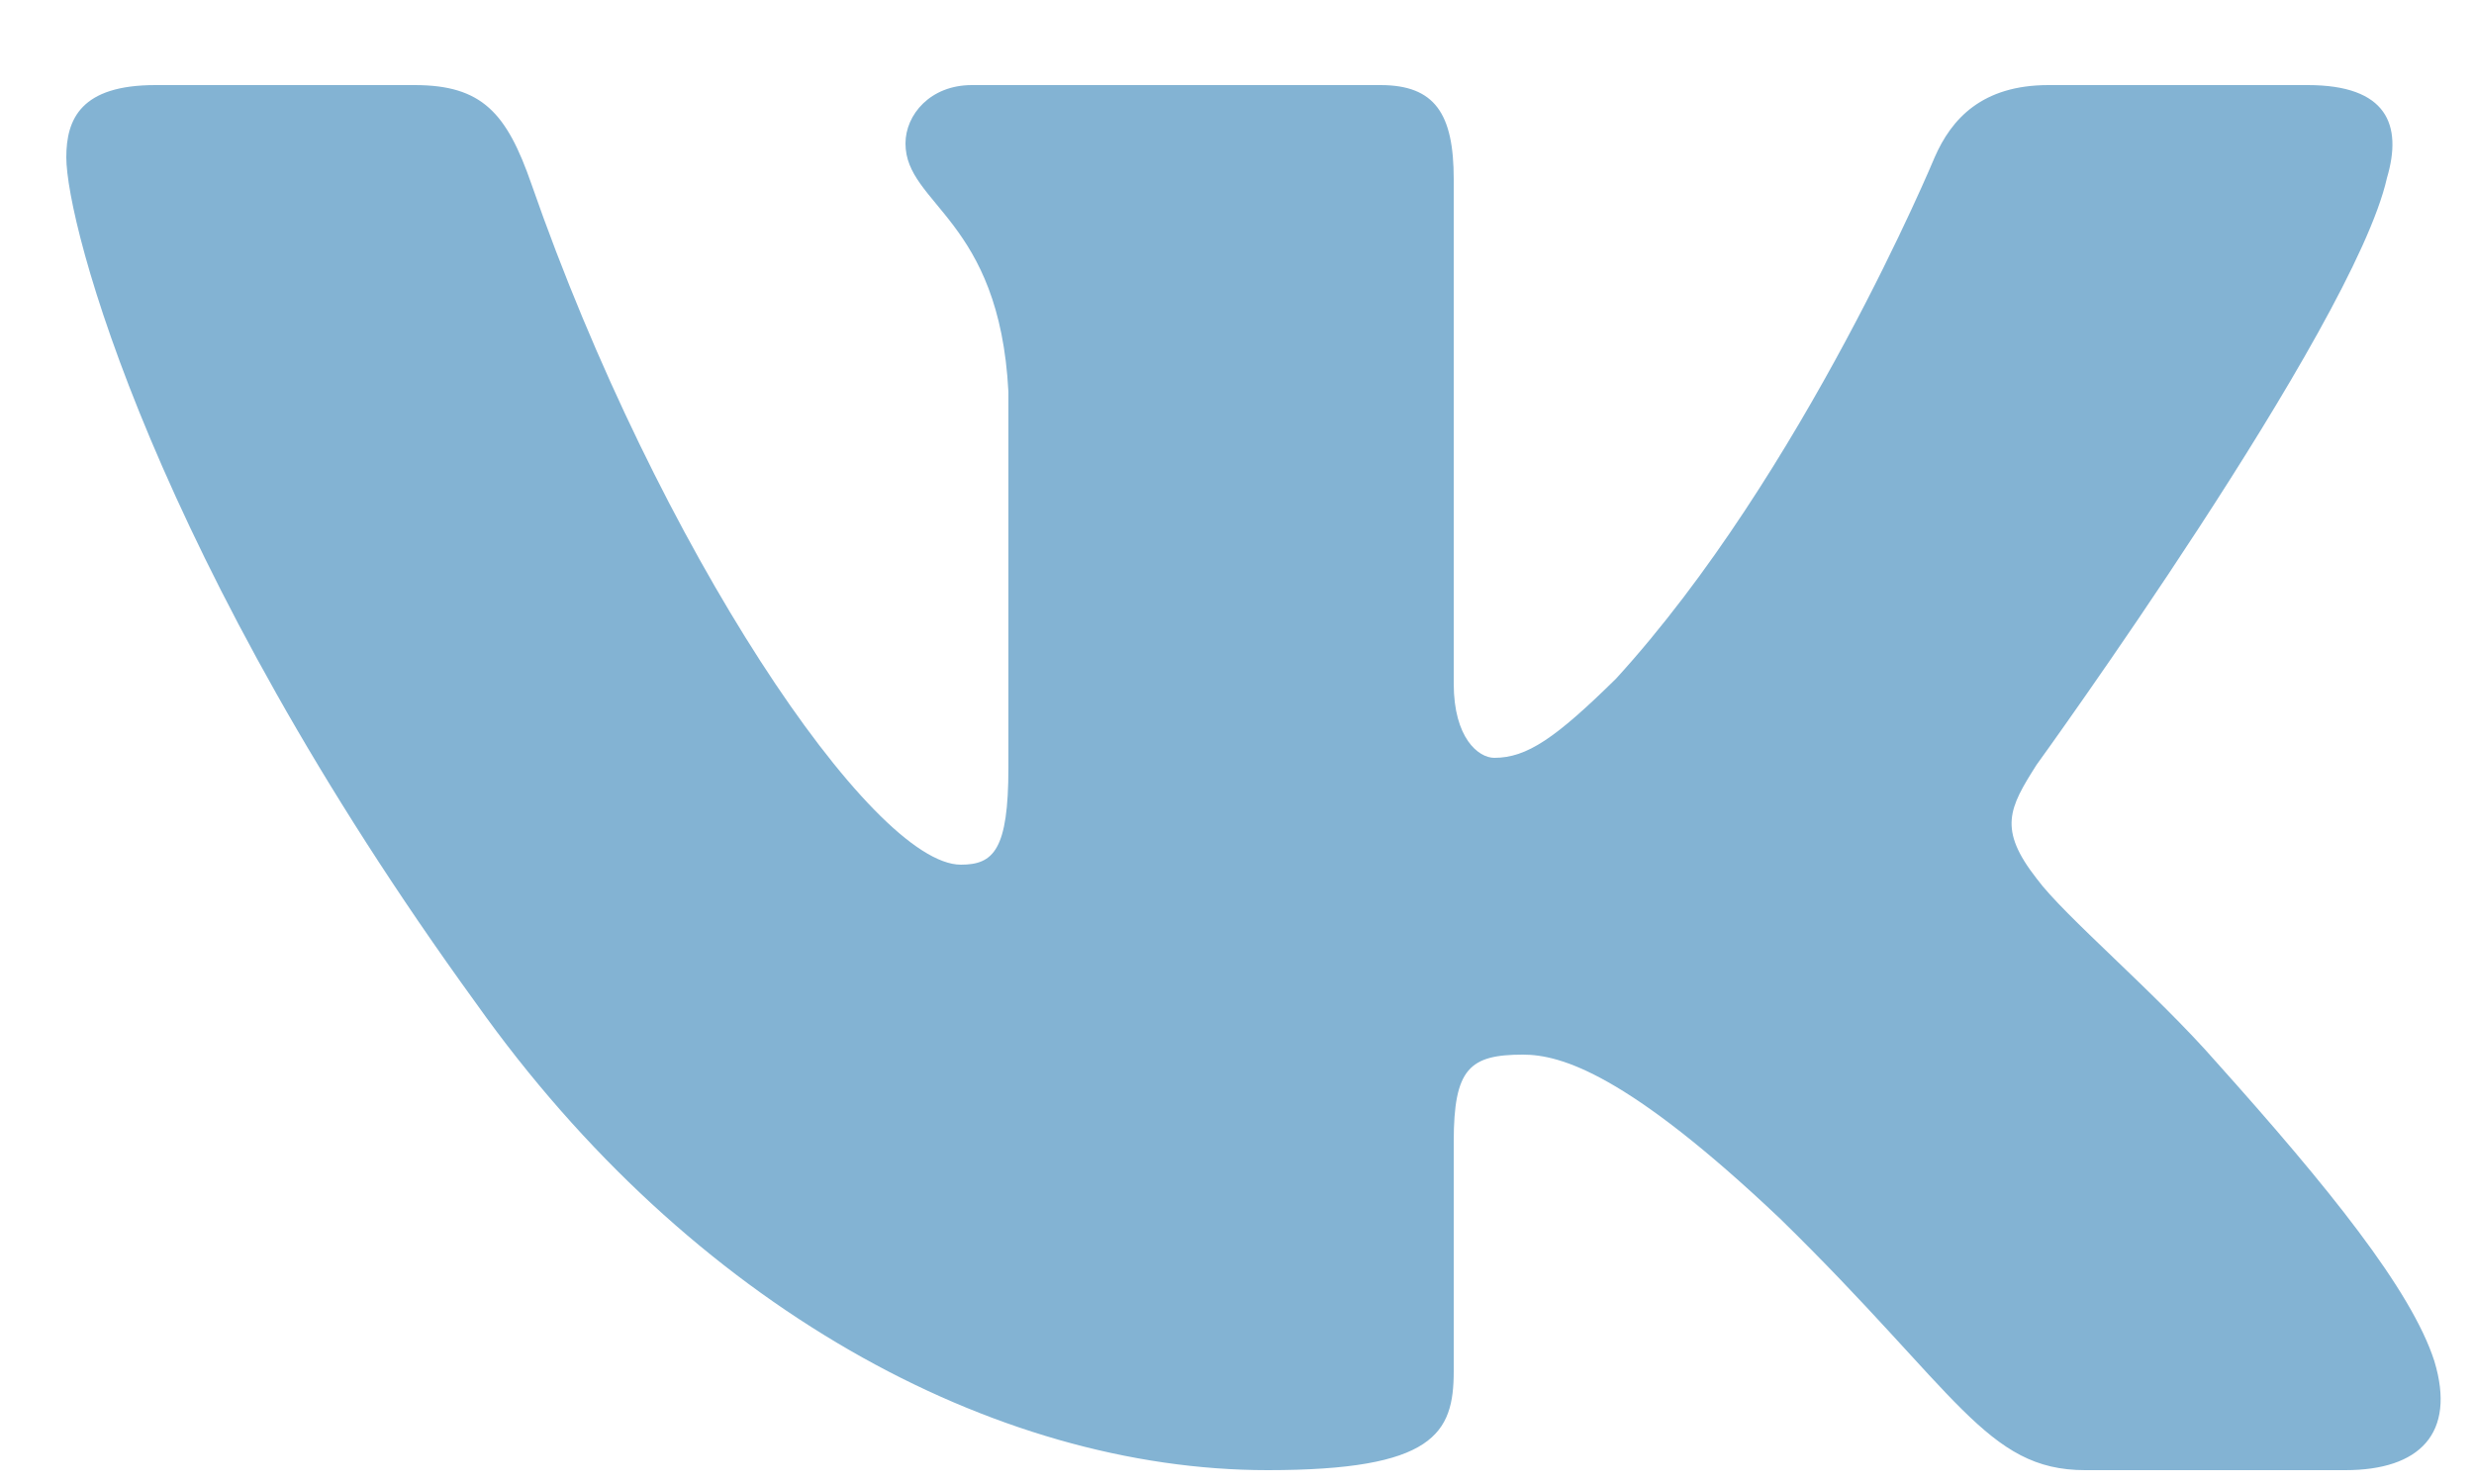
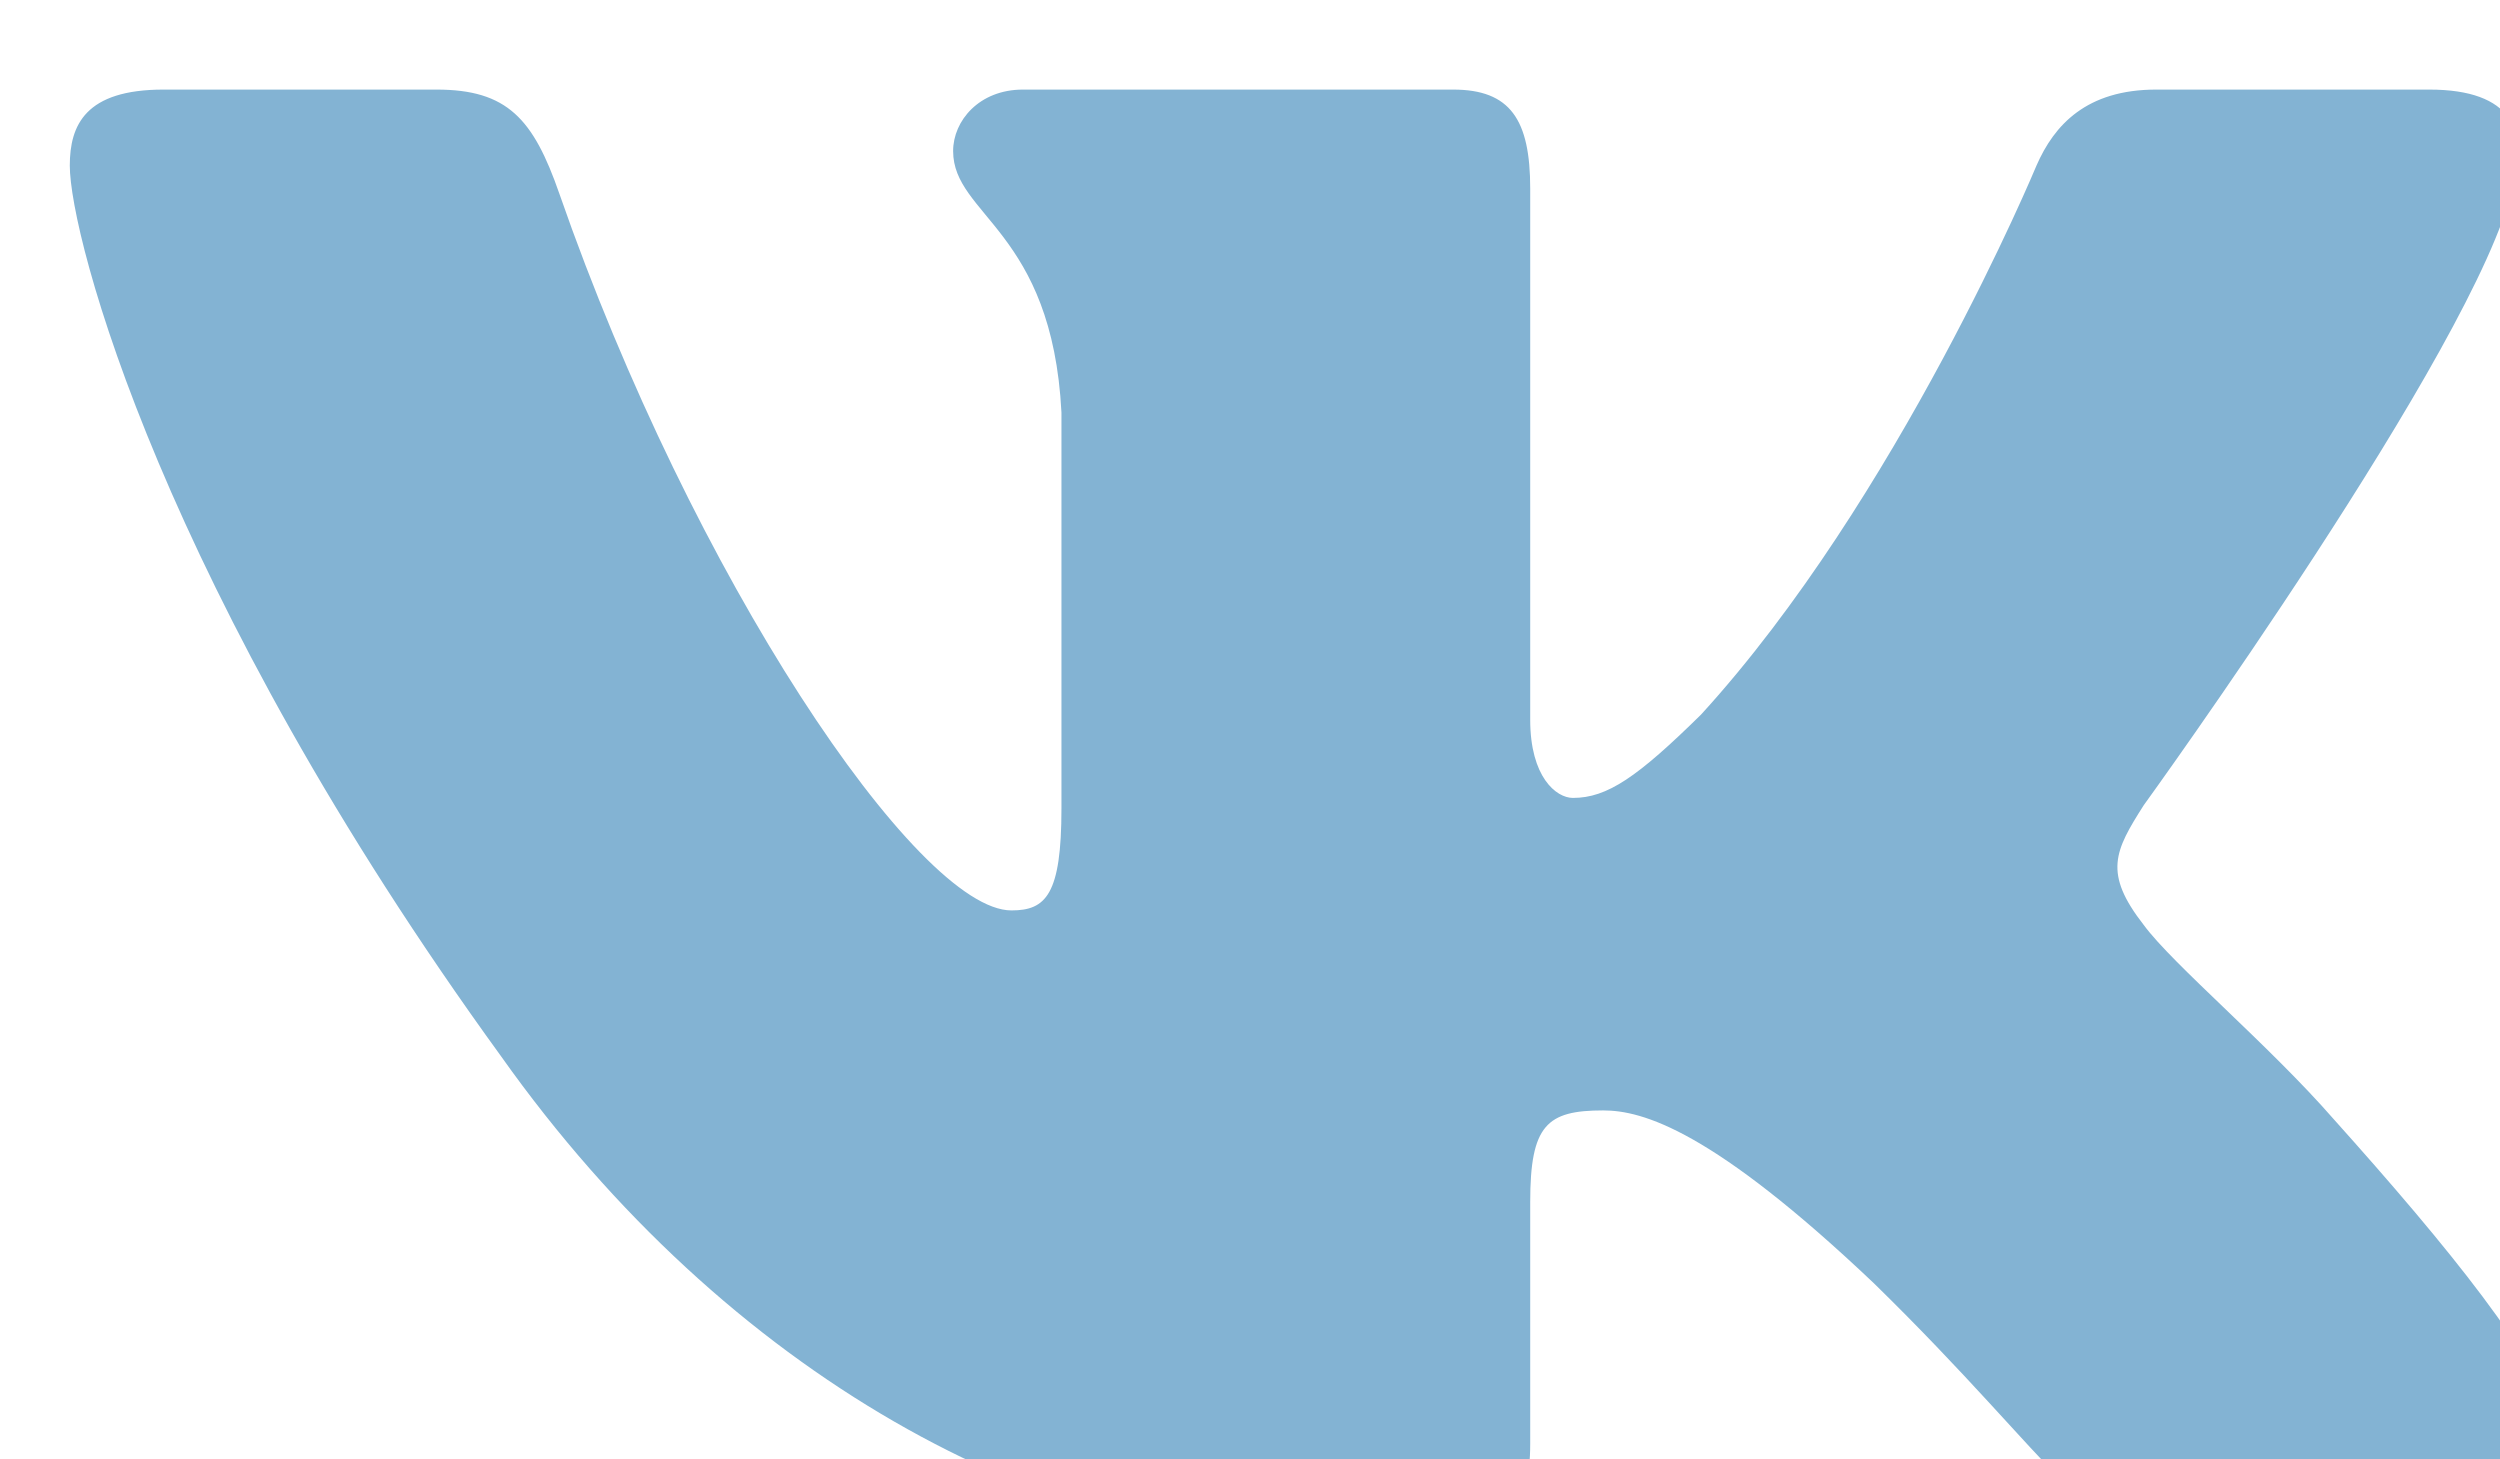
- <svg xmlns="http://www.w3.org/2000/svg" width="25" height="15" fill="none">
+ <svg xmlns="http://www.w3.org/2000/svg" width="24" height="14" fill="none">
  <path fill-rule="evenodd" clip-rule="evenodd" d="M24.12 1.8c.16-.54 0-.94-.8-.94H20.7c-.67 0-.98.34-1.15.73 0 0-1.33 3.2-3.22 5.27-.61.6-.9.8-1.23.8-.16 0-.41-.2-.41-.75v-5.1c0-.66-.19-.95-.74-.95H9.82c-.42 0-.67.3-.67.59 0 .62.95.76 1.04 2.51v3.8c0 .83-.15.98-.48.98-.9 0-3.06-3.2-4.34-6.88-.25-.72-.5-1-1.18-1H1.57c-.75 0-.9.34-.9.73 0 .68.89 4.07 4.14 8.55 2.17 3.06 5.23 4.72 8 4.72 1.68 0 1.88-.37 1.88-1v-2.32c0-.74.16-.88.7-.88.38 0 1.05.19 2.6 1.66 1.79 1.75 2.08 2.54 3.08 2.54h2.63c.75 0 1.12-.37.9-1.1-.23-.72-1.08-1.77-2.2-3.02-.62-.71-1.54-1.48-1.82-1.86-.39-.5-.28-.71 0-1.15 0 0 3.2-4.42 3.54-5.93Z" fill="#83B3D3" />
</svg>
